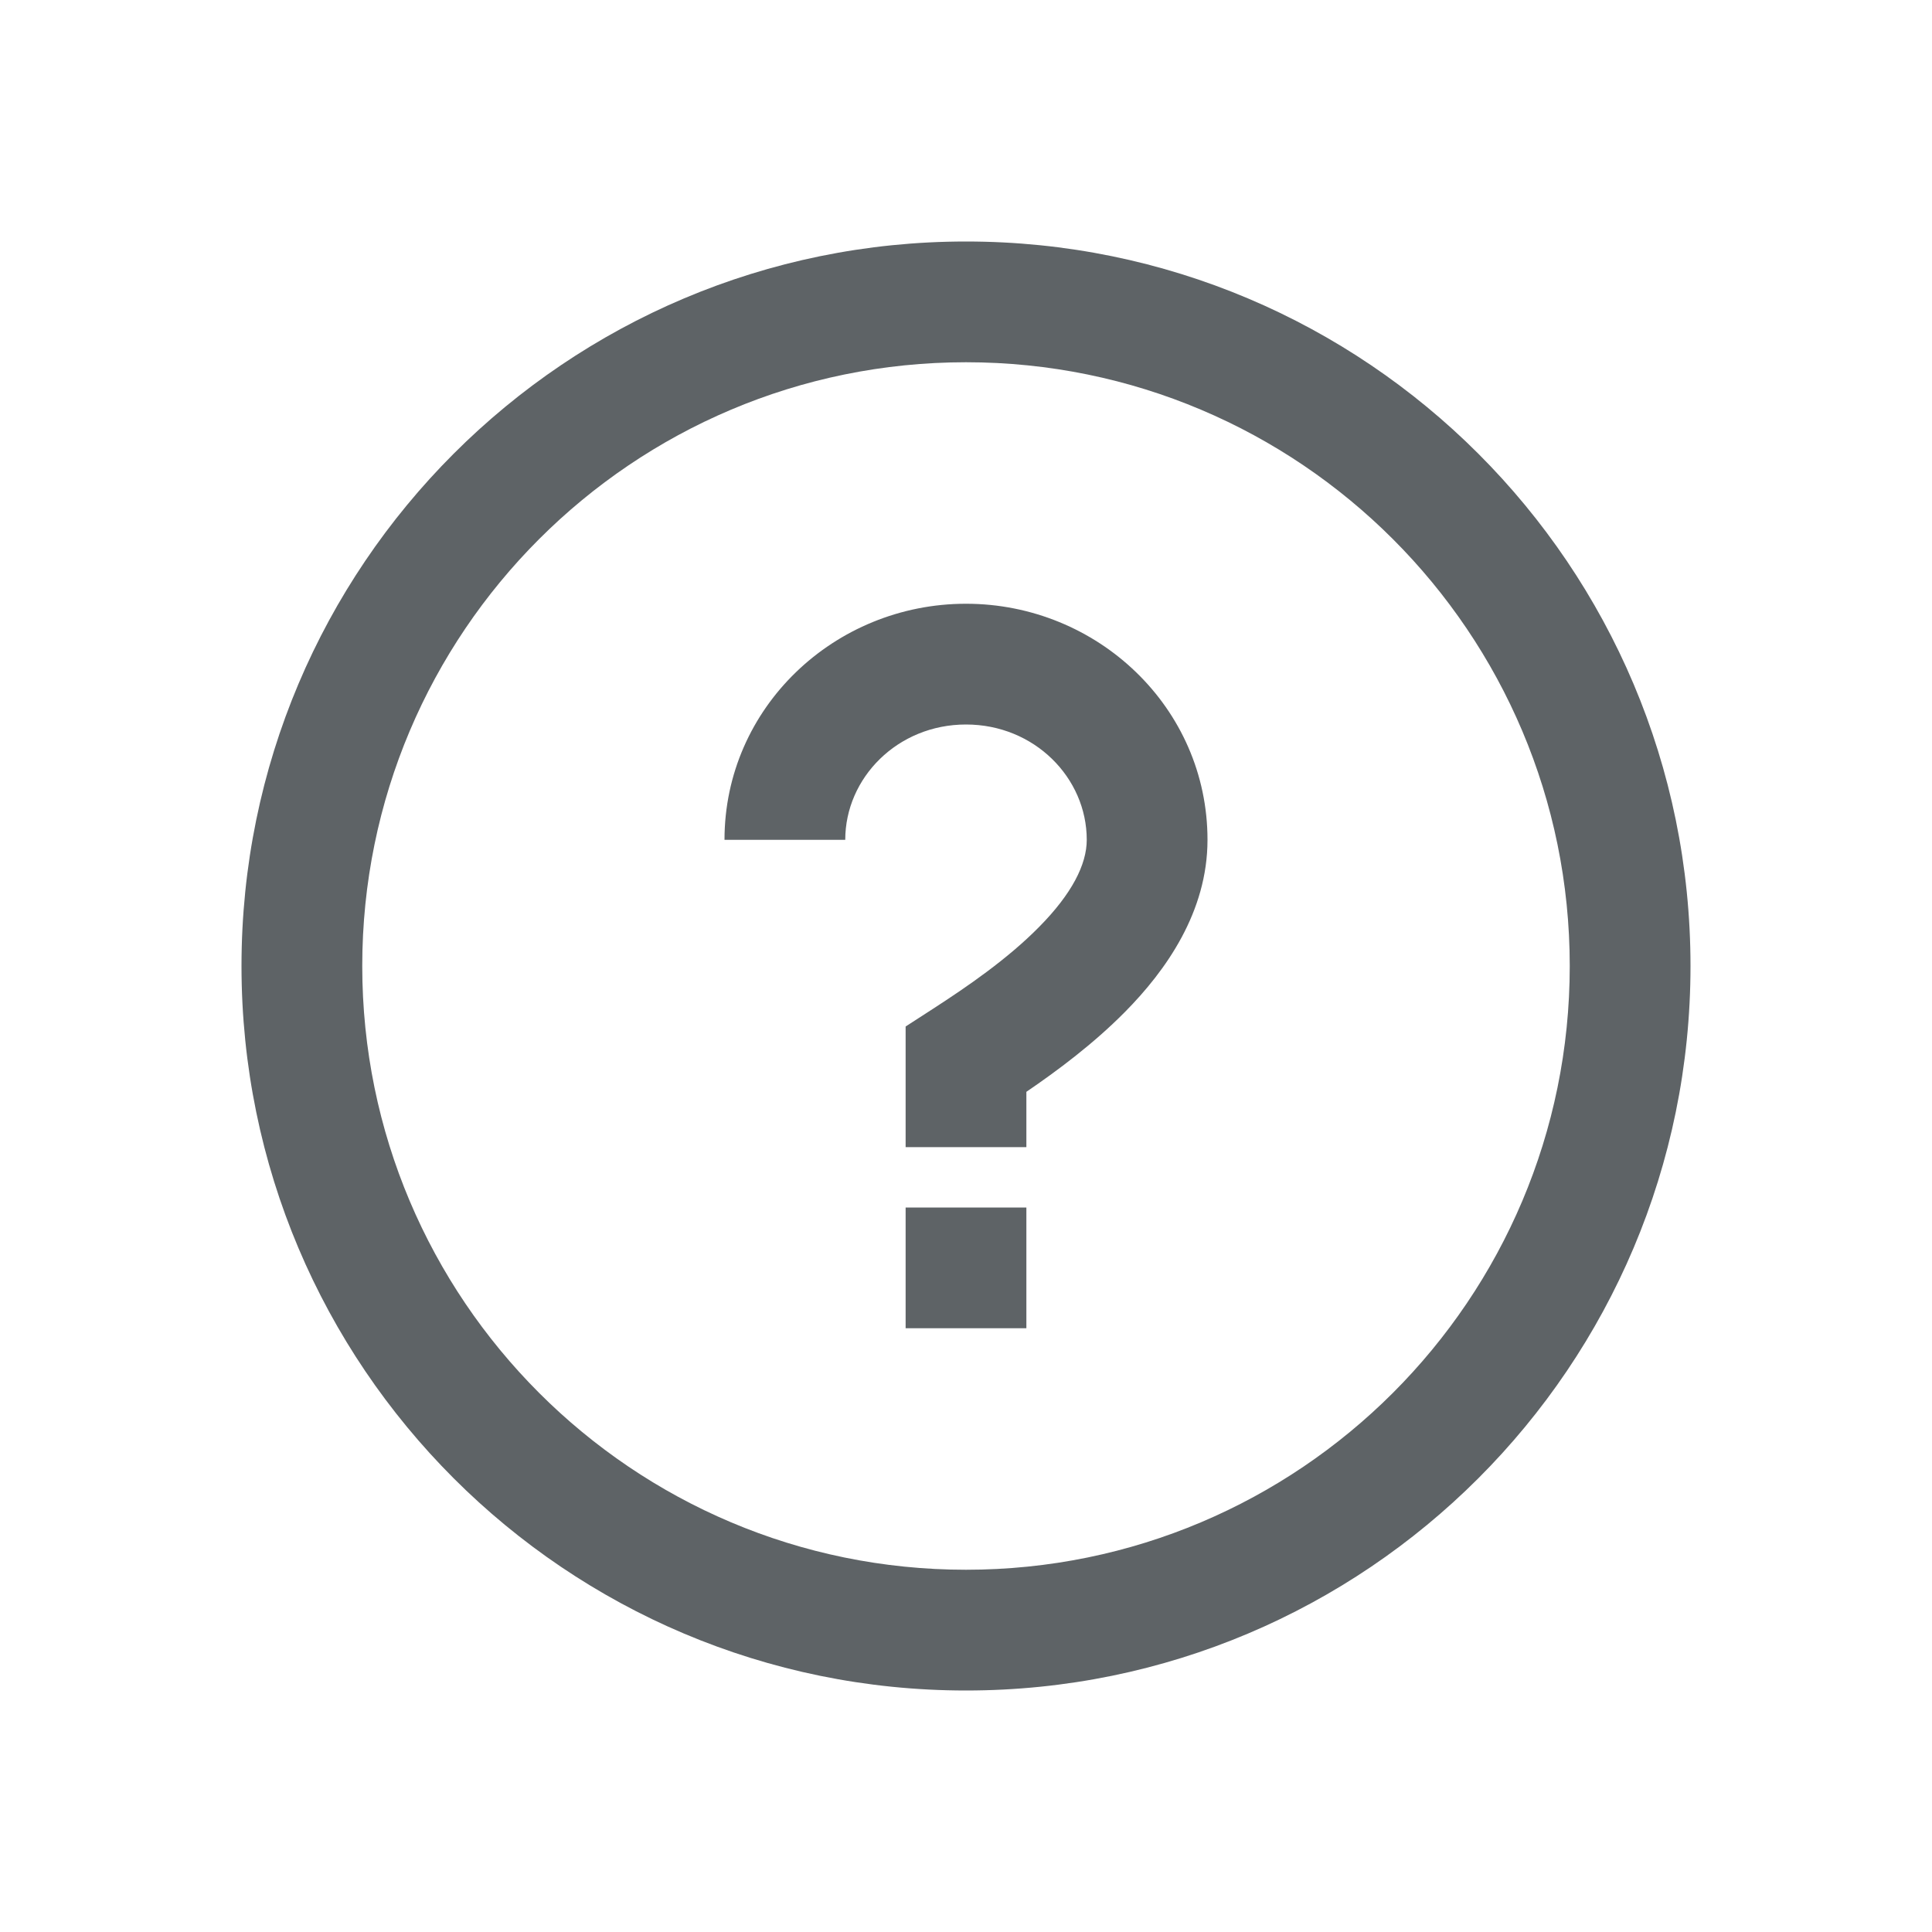
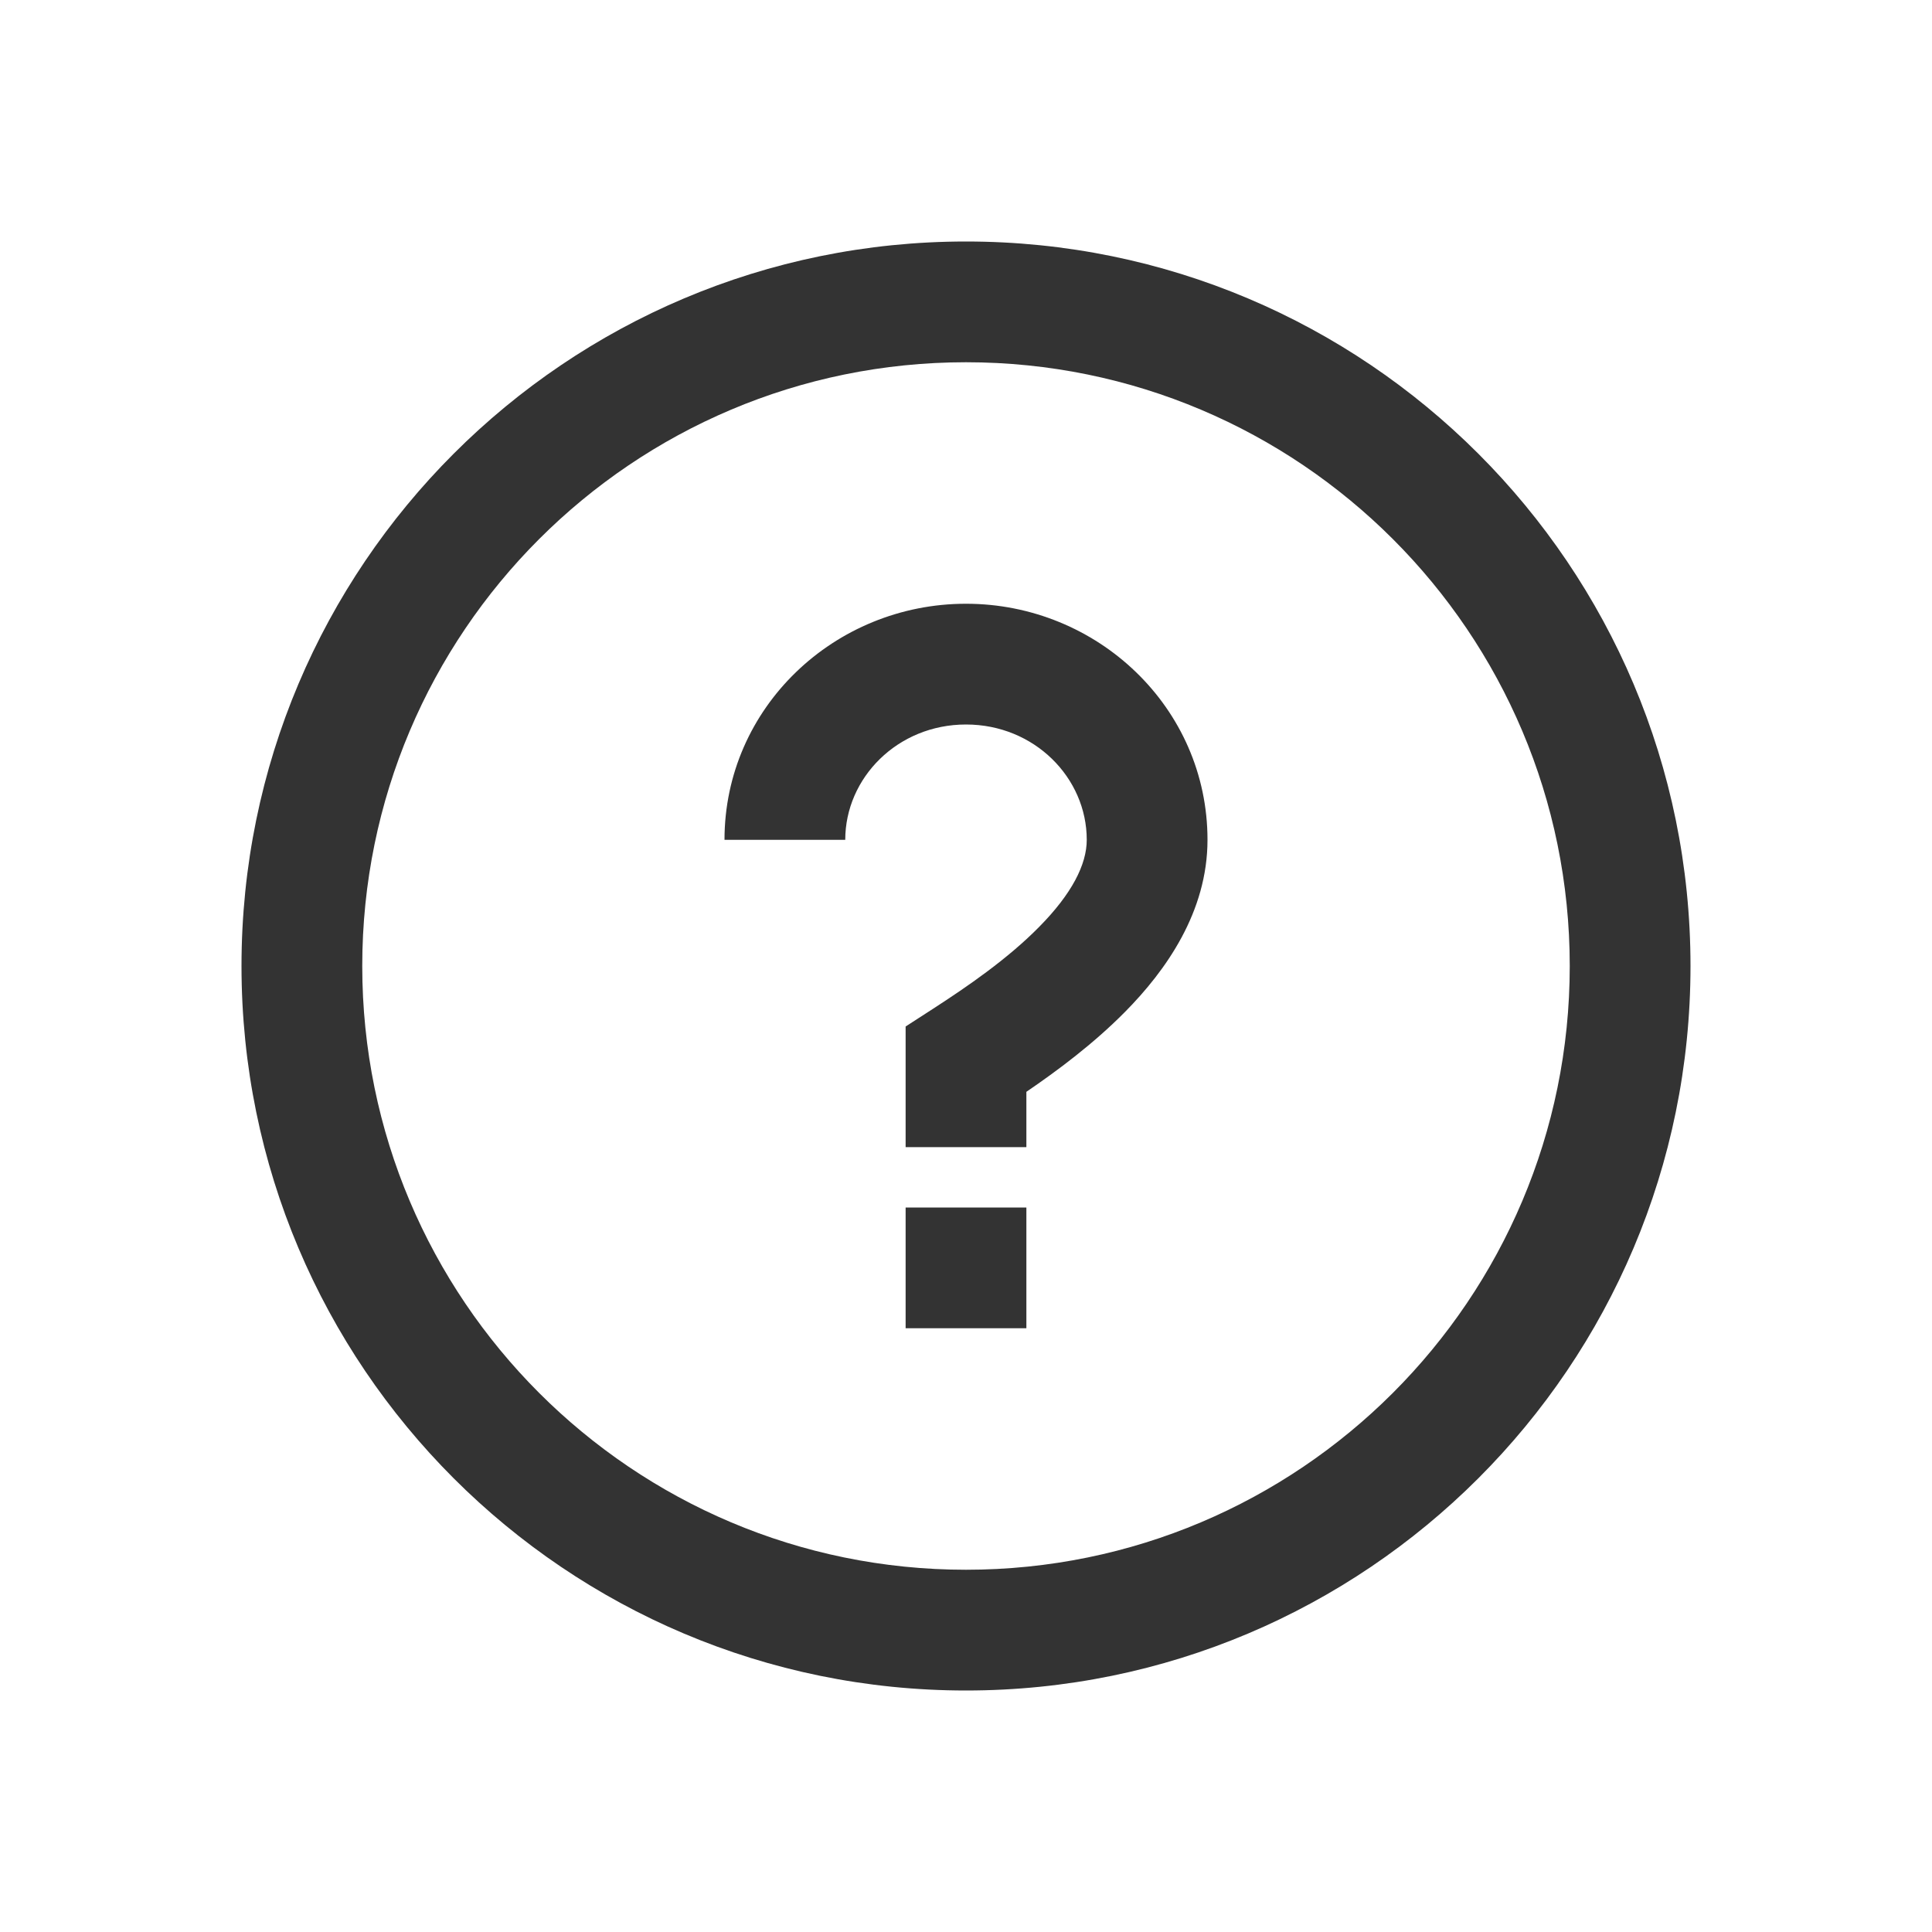
<svg xmlns="http://www.w3.org/2000/svg" width="16" height="16" viewBox="0 0 16 16" fill="none">
-   <path fill-rule="evenodd" clip-rule="evenodd" d="M8 13C10.761 13 13 10.761 13 8C13 5.239 10.761 3 8 3C5.239 3 3 5.239 3 8C3 10.761 5.239 13 8 13ZM8 14C11.314 14 14 11.314 14 8C14 4.686 11.314 2 8 2C4.686 2 2 4.686 2 8C2 11.314 4.686 14 8 14ZM8.5 10V11H7.5V10H8.5ZM7 6.955C7 6.442 7.433 6 8 6C8.567 6 9 6.442 9 6.955C9 7.159 8.877 7.402 8.605 7.677C8.342 7.944 8.007 8.173 7.729 8.353L7.5 8.501V9.5H8.5V9.042C8.754 8.869 9.055 8.645 9.317 8.38C9.655 8.038 10 7.553 10 6.955C10 5.861 9.09 5 8 5C6.91 5 6 5.861 6 6.955H7Z" fill="#5E6366" />
+   <path fill-rule="evenodd" clip-rule="evenodd" d="M8 13C10.761 13 13 10.761 13 8C13 5.239 10.761 3 8 3C5.239 3 3 5.239 3 8C3 10.761 5.239 13 8 13ZM8 14C11.314 14 14 11.314 14 8C14 4.686 11.314 2 8 2C4.686 2 2 4.686 2 8C2 11.314 4.686 14 8 14ZM8.5 10V11H7.5V10H8.5ZM7 6.955C7 6.442 7.433 6 8 6C8.567 6 9 6.442 9 6.955C9 7.159 8.877 7.402 8.605 7.677C8.342 7.944 8.007 8.173 7.729 8.353L7.5 8.501V9.5H8.5V9.042C8.754 8.869 9.055 8.645 9.317 8.38C9.655 8.038 10 7.553 10 6.955C10 5.861 9.09 5 8 5C6.91 5 6 5.861 6 6.955H7Z" fill="#333333" />
</svg>
